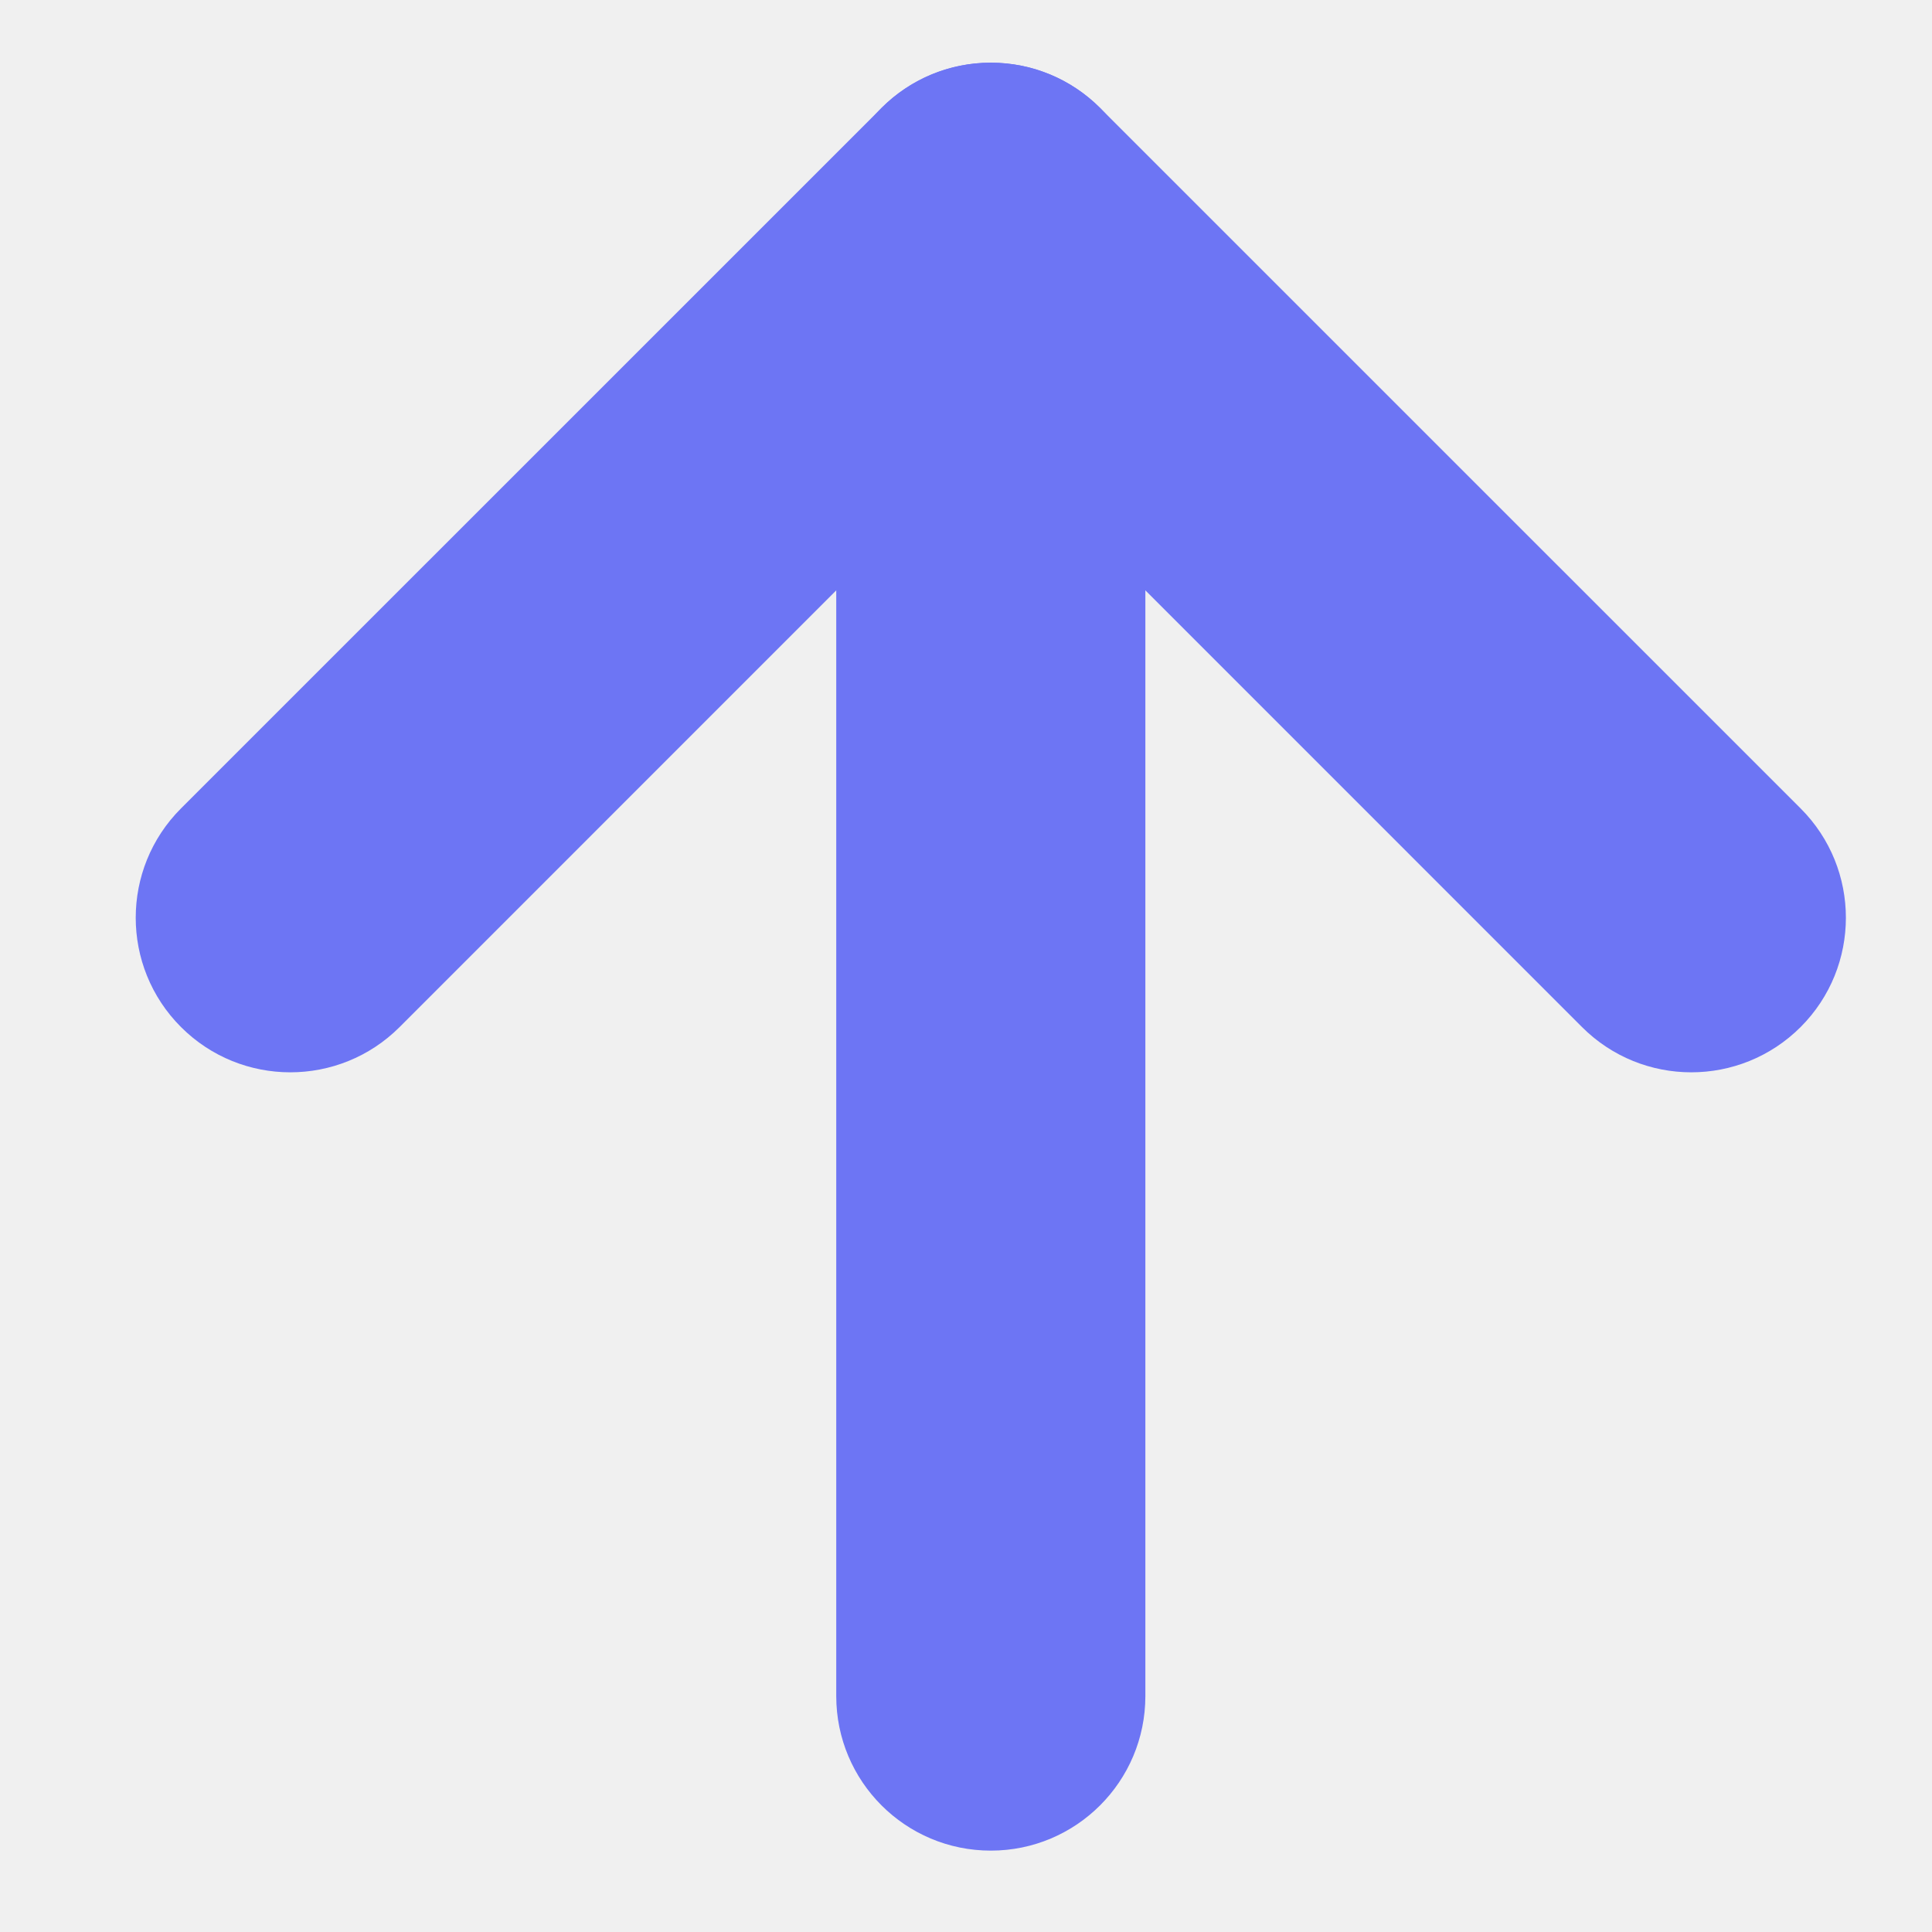
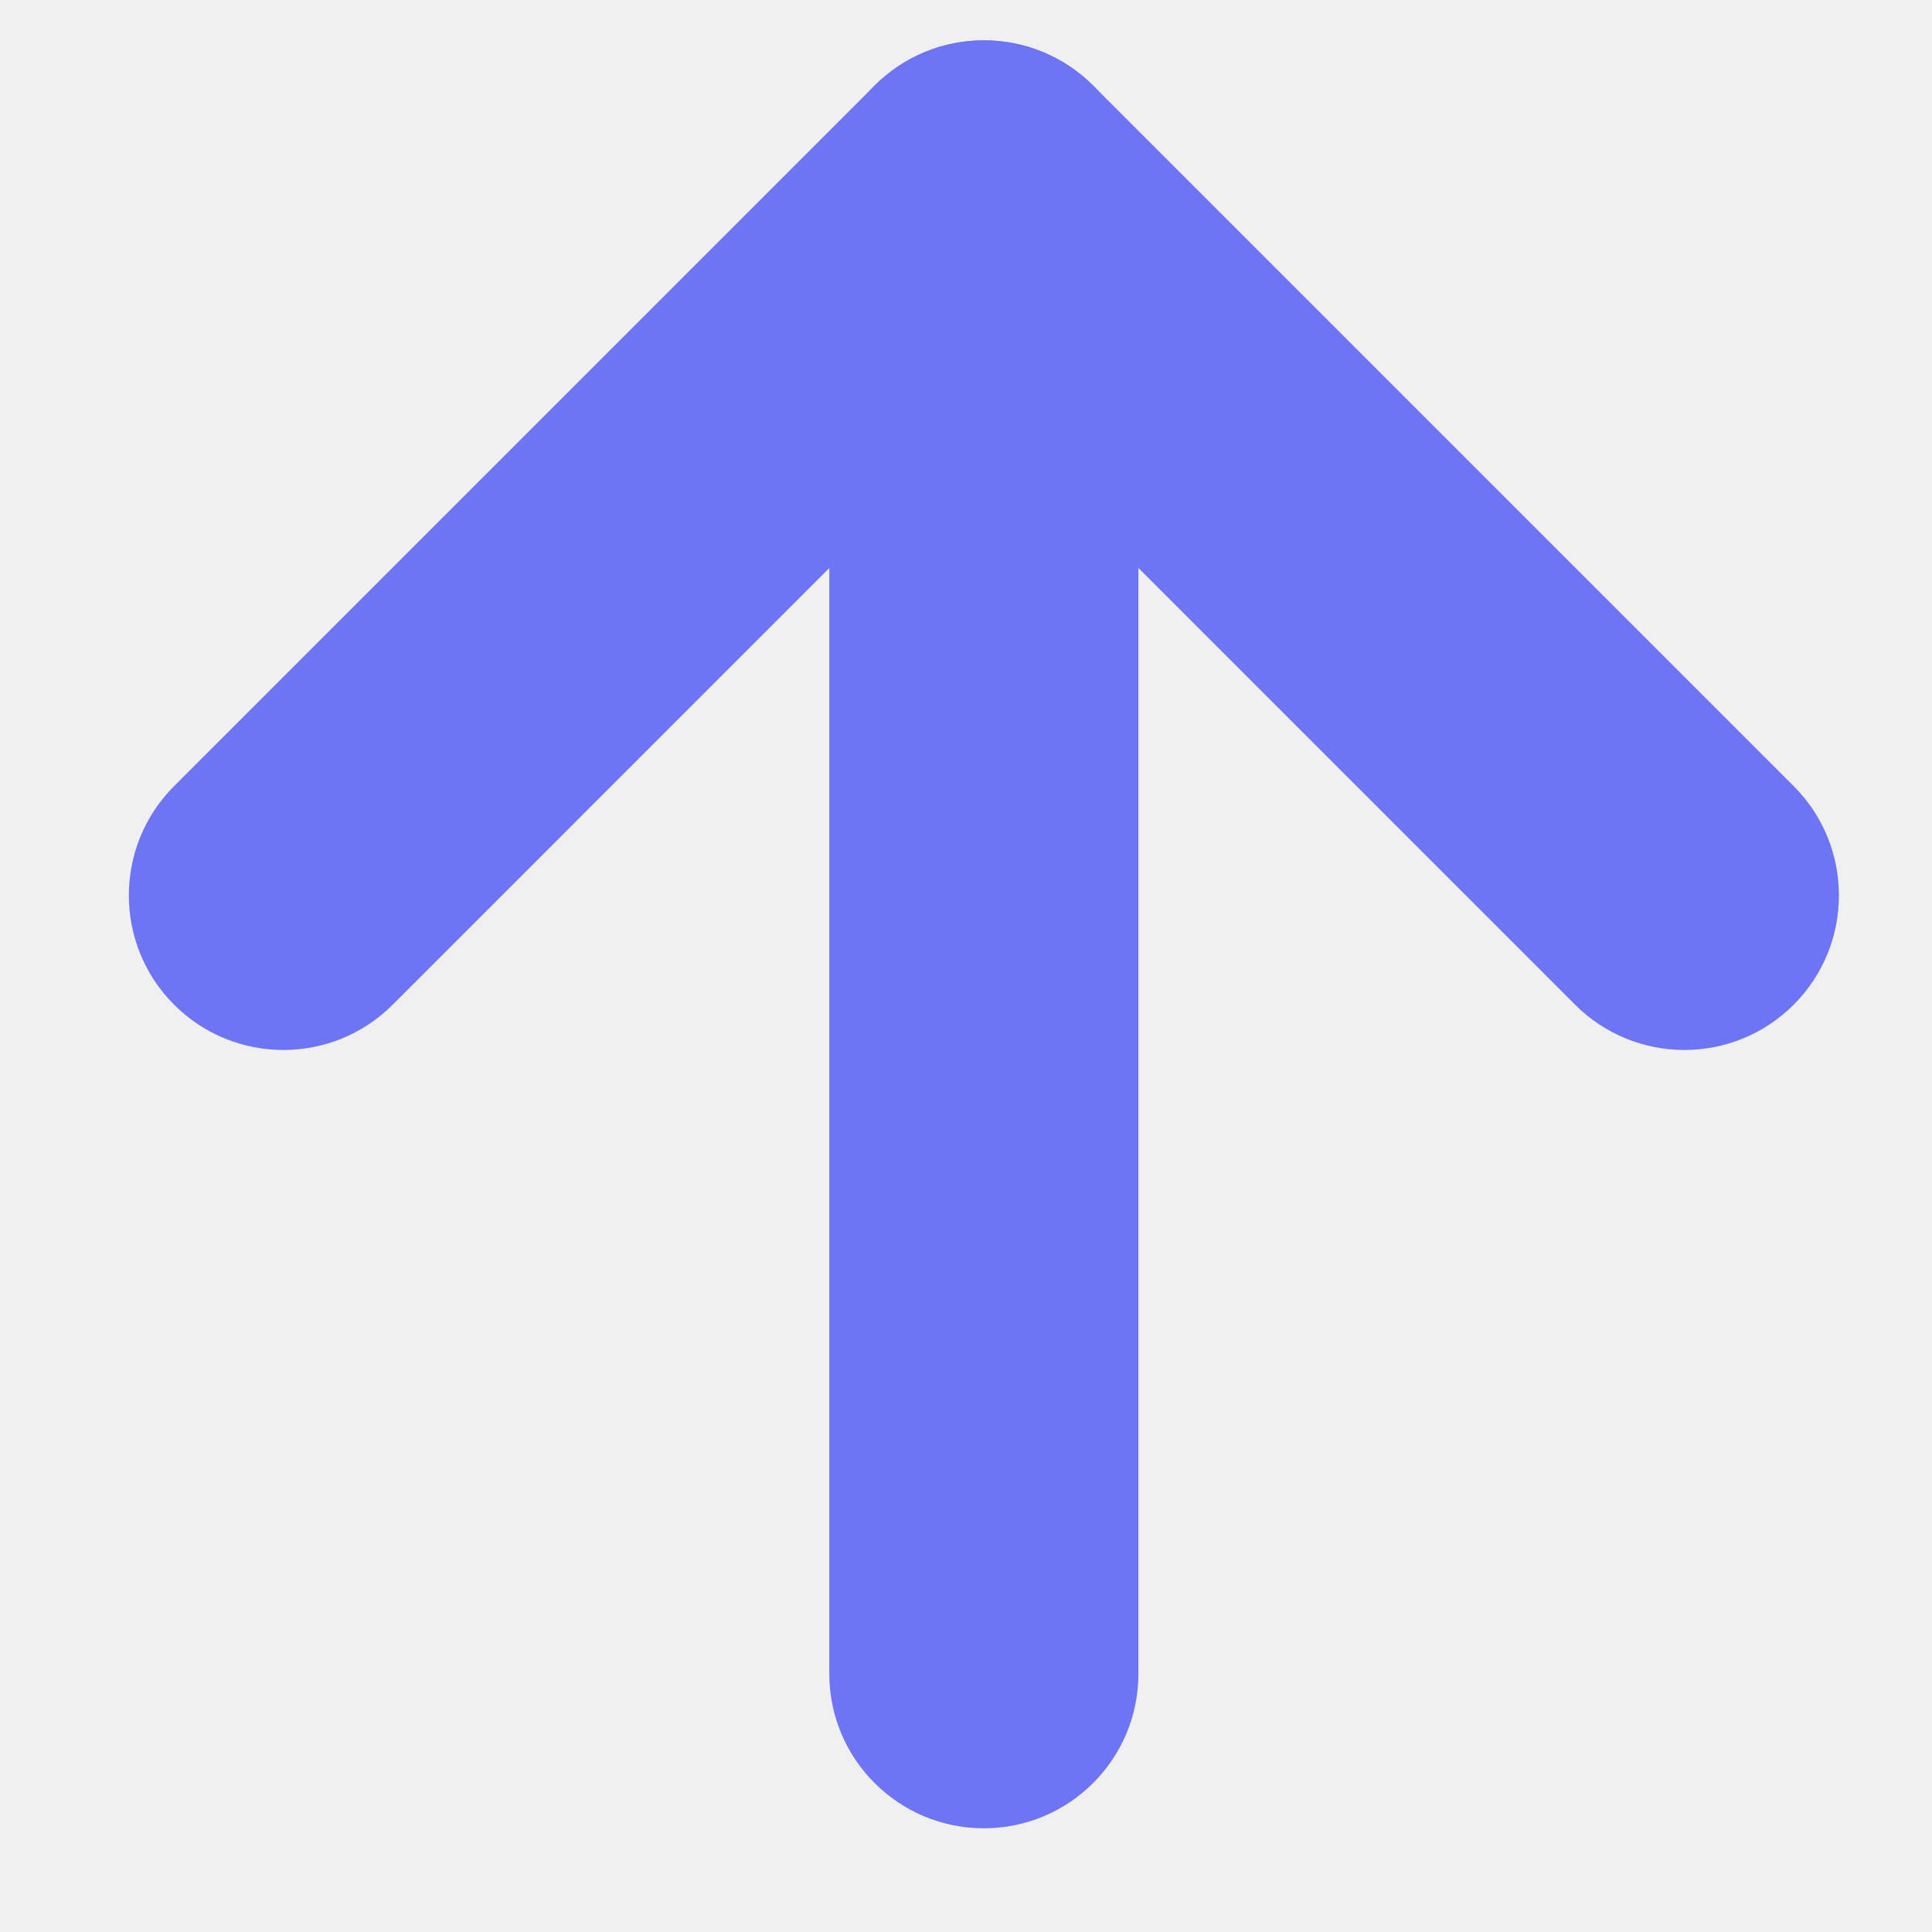
<svg xmlns="http://www.w3.org/2000/svg" width="25" height="25" viewBox="0 0 25 25" fill="none">
  <g clip-path="url(#clip0_6044_20296)">
-     <path fill-rule="evenodd" clip-rule="evenodd" d="M12.821 0.811C13.925 0.811 14.821 1.706 14.821 2.811V21.947C14.821 23.052 13.925 23.947 12.821 23.947C11.716 23.947 10.821 23.052 10.821 21.947V2.811C10.821 1.706 11.716 0.811 12.821 0.811Z" fill="#6D75F4" />
-     <path fill-rule="evenodd" clip-rule="evenodd" d="M11.407 1.397C12.188 0.616 13.454 0.616 14.235 1.397L23.3 10.461C24.081 11.242 24.081 12.509 23.3 13.29C22.518 14.071 21.252 14.071 20.471 13.29L12.821 5.639L5.171 13.29C4.39 14.071 3.123 14.071 2.342 13.29C1.561 12.509 1.561 11.242 2.342 10.461L11.407 1.397Z" fill="#6D75F4" />
+     <path fill-rule="evenodd" clip-rule="evenodd" d="M12.731 0.522C13.836 0.522 14.731 1.417 14.731 2.522V21.658C14.731 22.763 13.836 23.658 12.731 23.658C11.627 23.658 10.731 22.763 10.731 21.658V2.522C10.731 1.417 11.627 0.522 12.731 0.522Z" fill="#6D75F4" />
+     <path fill-rule="evenodd" clip-rule="evenodd" d="M11.317 1.108C12.098 0.327 13.365 0.327 14.146 1.108L23.21 10.172C23.991 10.953 23.991 12.22 23.21 13.001C22.429 13.782 21.163 13.782 20.382 13.001L12.732 5.35L5.081 13.001C4.3 13.782 3.034 13.782 2.253 13.001C1.472 12.22 1.472 10.953 2.253 10.172L11.317 1.108Z" fill="#6D75F4" />
  </g>
  <defs>
    <clipPath id="clip0_6044_20296">
-       <rect width="24" height="24" fill="white" transform="translate(0.820923 0.379028)" />
+       <rect width="24" height="24" fill="white" transform="translate(0.731689 0.0899353)" />
    </clipPath>
  </defs>
</svg>
